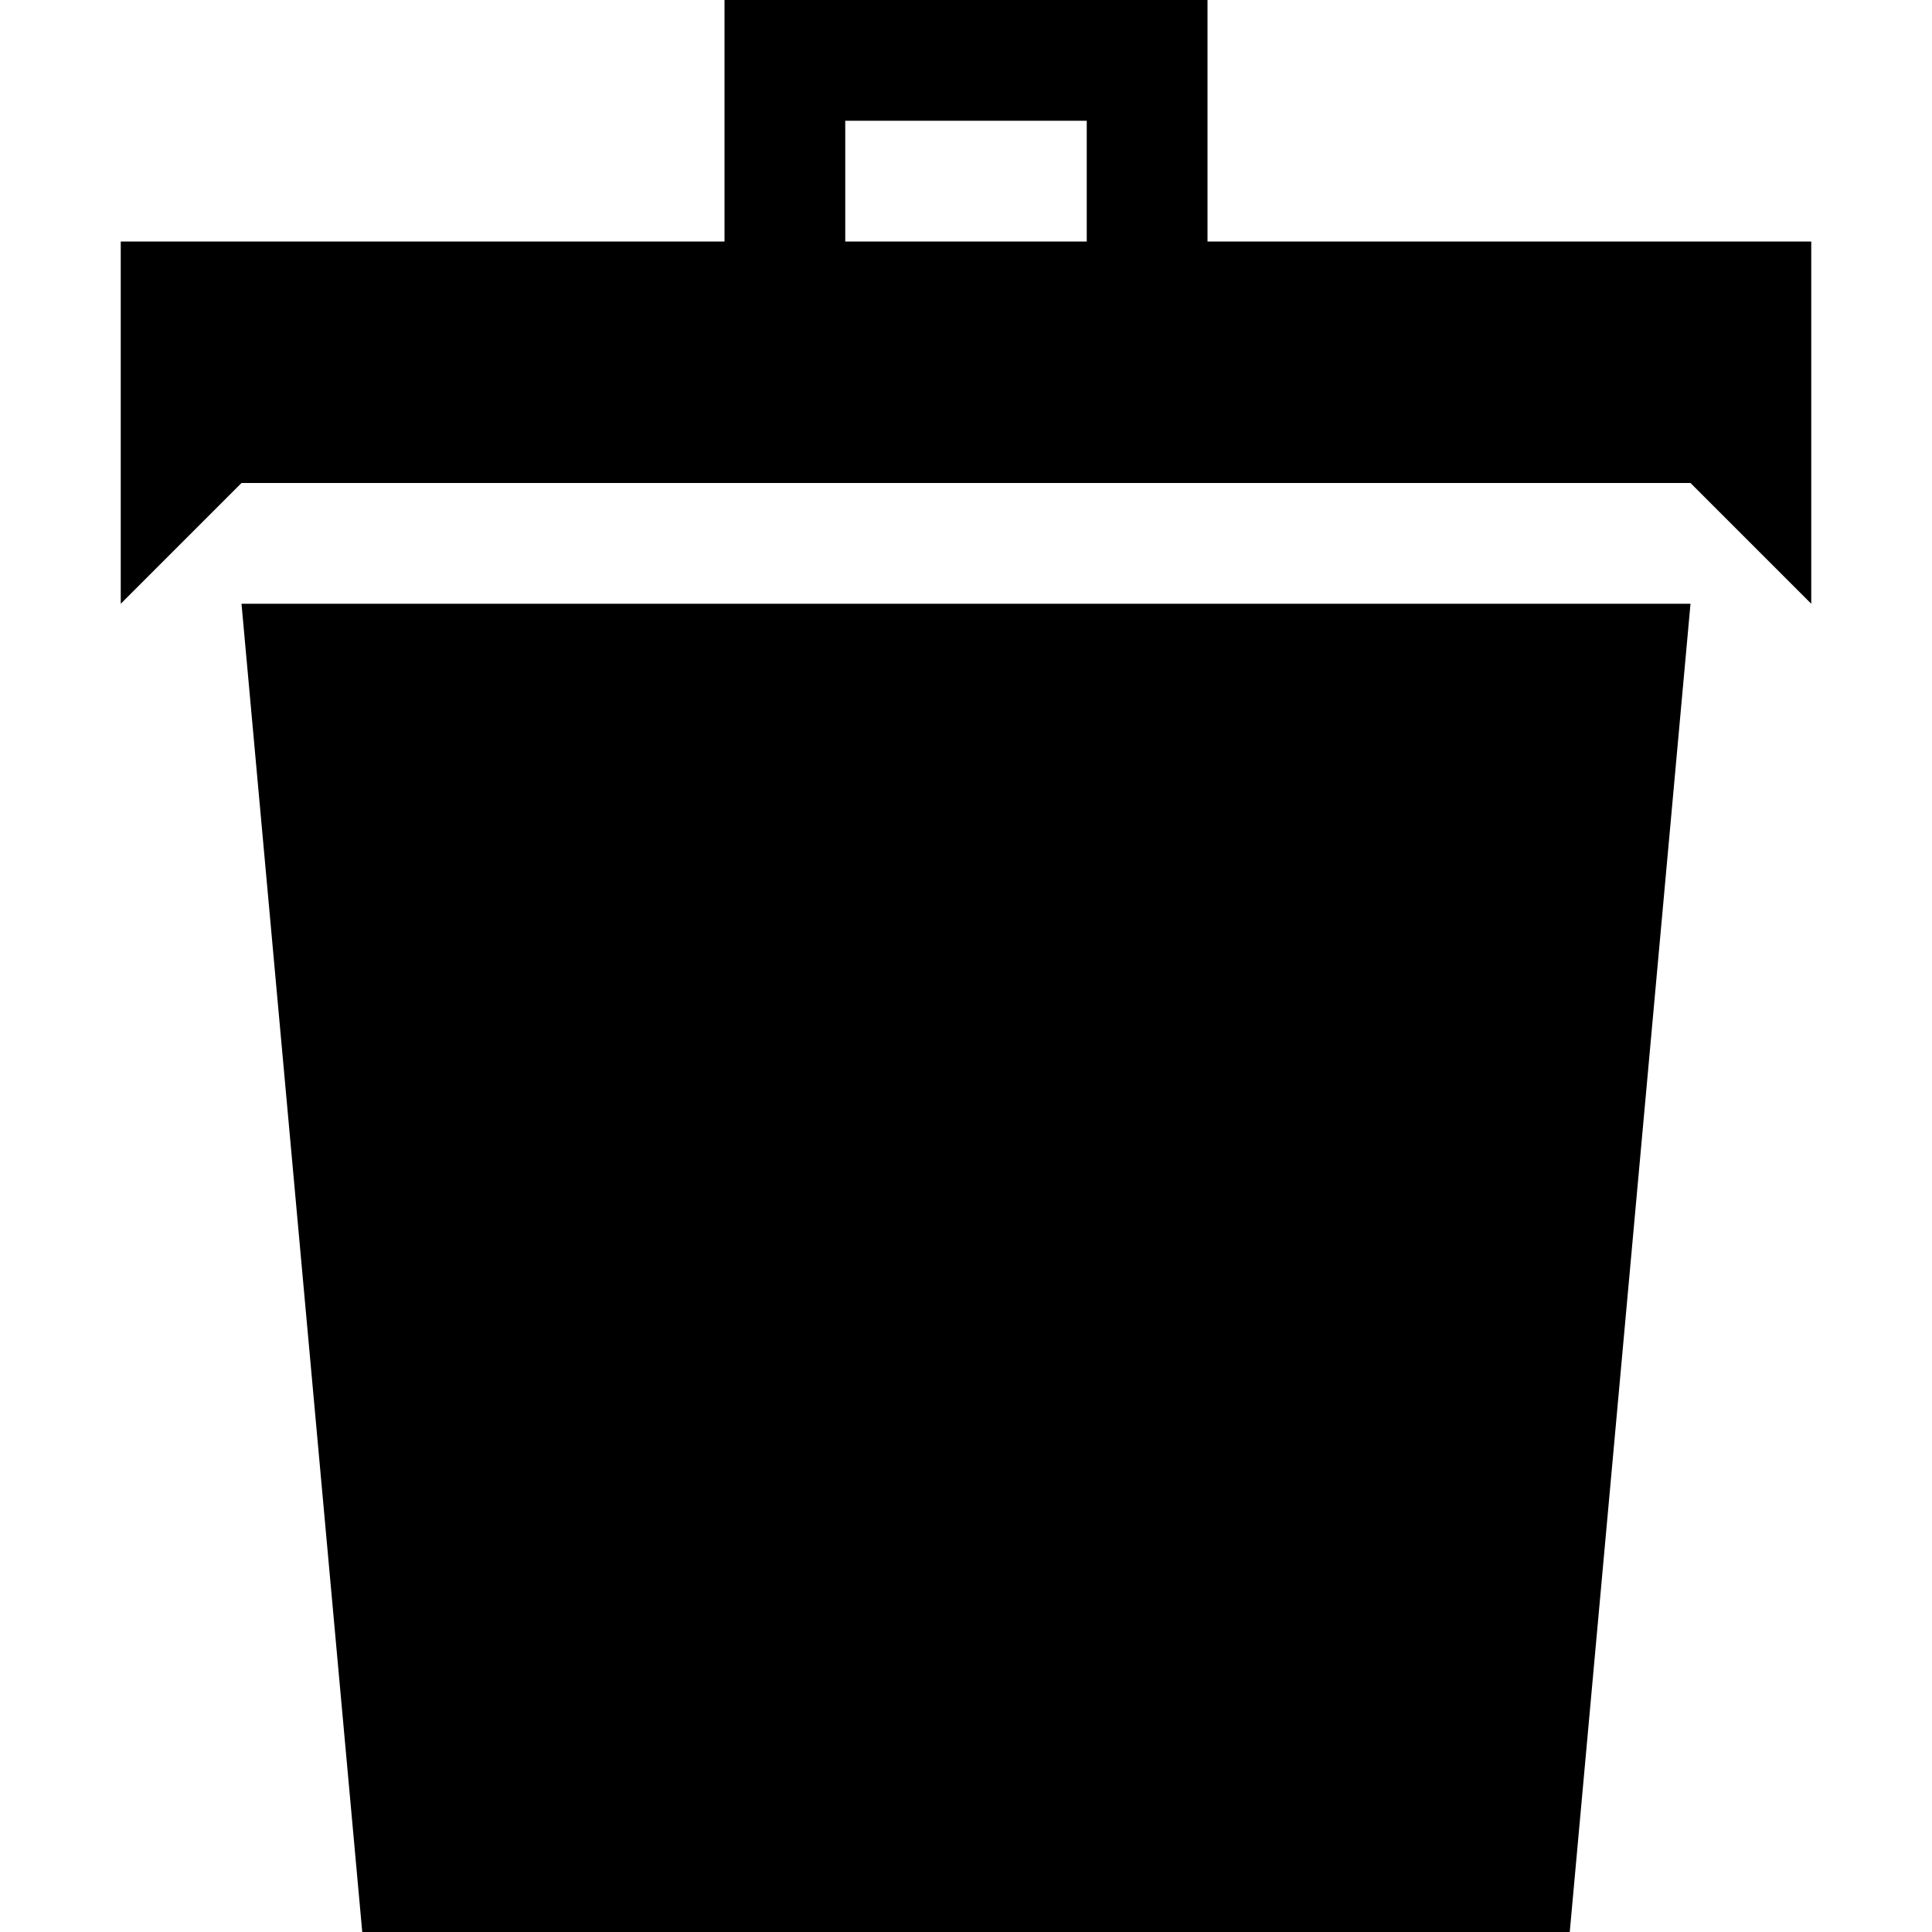
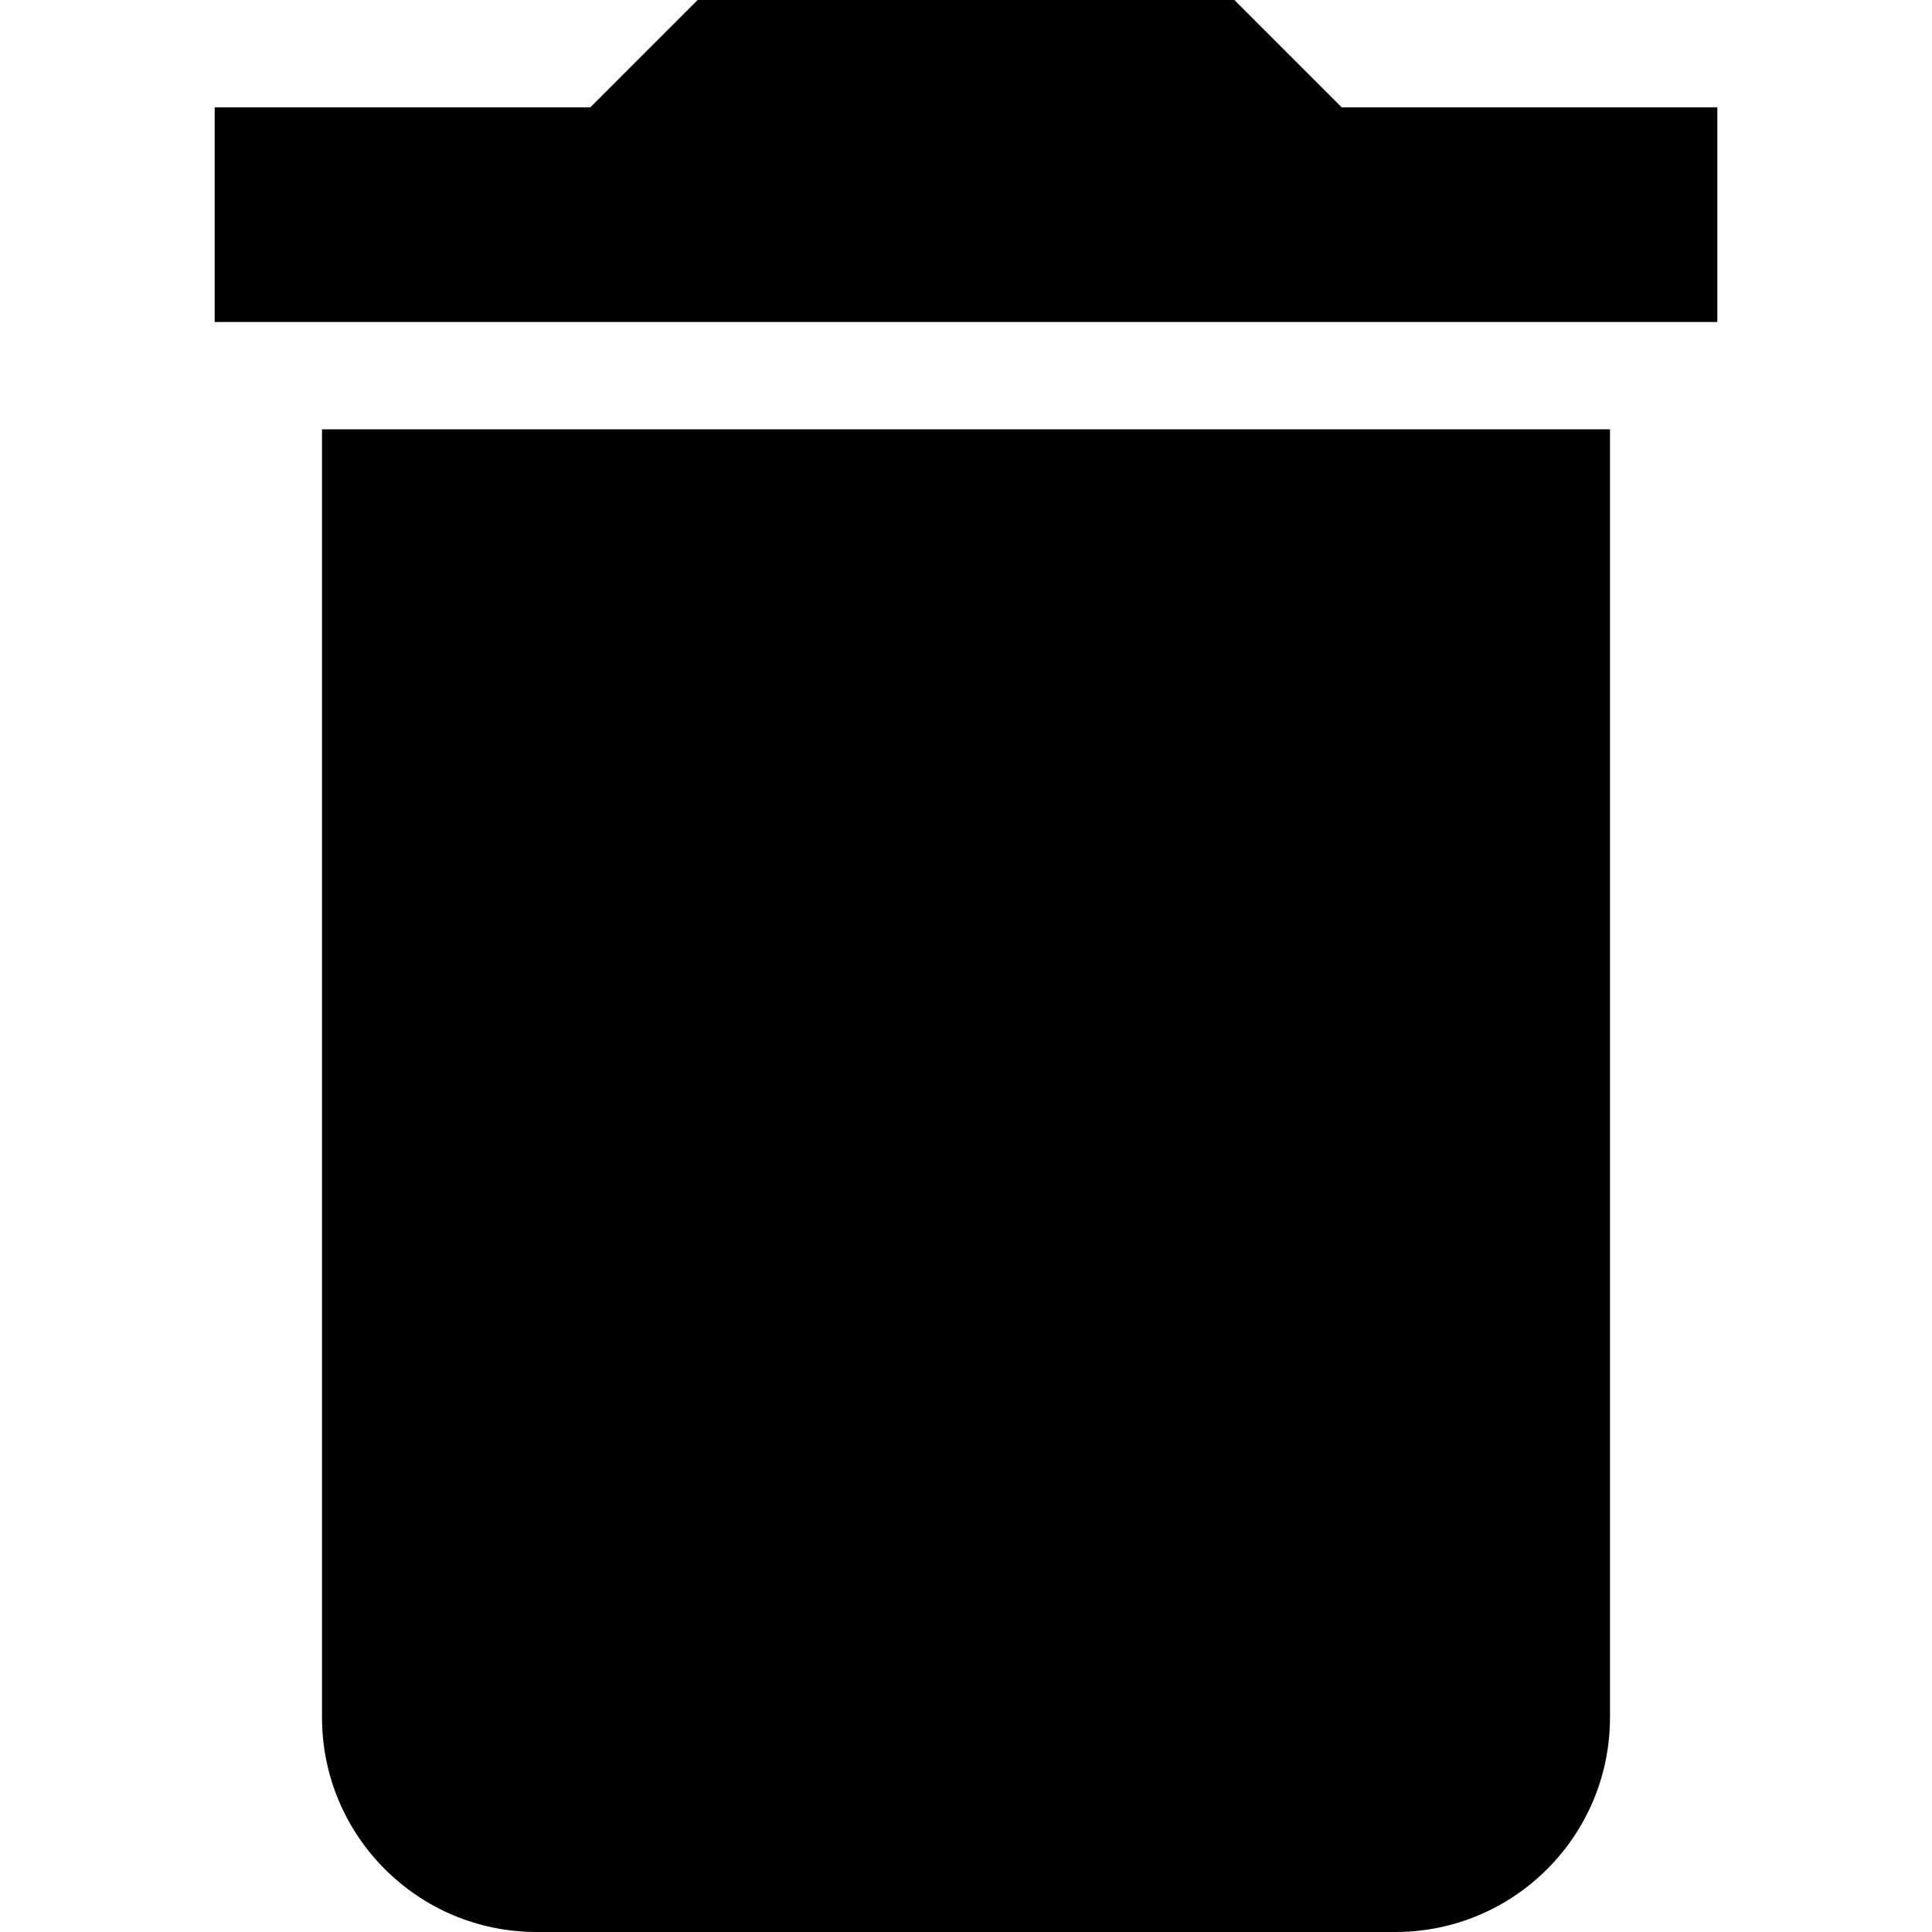
- <svg xmlns="http://www.w3.org/2000/svg" version="1.1" width="32" height="32" viewBox="0 0 32 32">
-   <path fill="currentColor" d="M6 32h20l2-22h-24zM20 4v-4h-8v4h-10v6l2-2h24l2 2v-6h-10zM18 4h-4v-2h4v2z" />
+ <svg xmlns="http://www.w3.org/2000/svg" version="1.1" id="Capa_1" x="0px" y="0px" viewBox="0 0 384 384" style="enable-background:new 0 0 384 384;" xml:space="preserve">
+   <g>
+     <g>
+       <g>
+         <path d="M64,341.333C64,364.907,83.093,384,106.667,384h170.667C300.907,384,320,364.907,320,341.333v-256H64V341.333z" />
+         <polygon points="266.667,21.333 245.333,0 138.667,0 117.333,21.333 42.667,21.333 42.667,64 341.333,64 341.333,21.333    " />
+       </g>
+     </g>
+   </g>
+   <g>
+ </g>
+   <g>
+ </g>
+   <g>
+ </g>
+   <g>
+ </g>
+   <g>
+ </g>
+   <g>
+ </g>
+   <g>
+ </g>
+   <g>
+ </g>
+   <g>
+ </g>
+   <g>
+ </g>
+   <g>
+ </g>
+   <g>
+ </g>
+   <g>
+ </g>
+   <g>
+ </g>
+   <g>
+ </g>
</svg>
